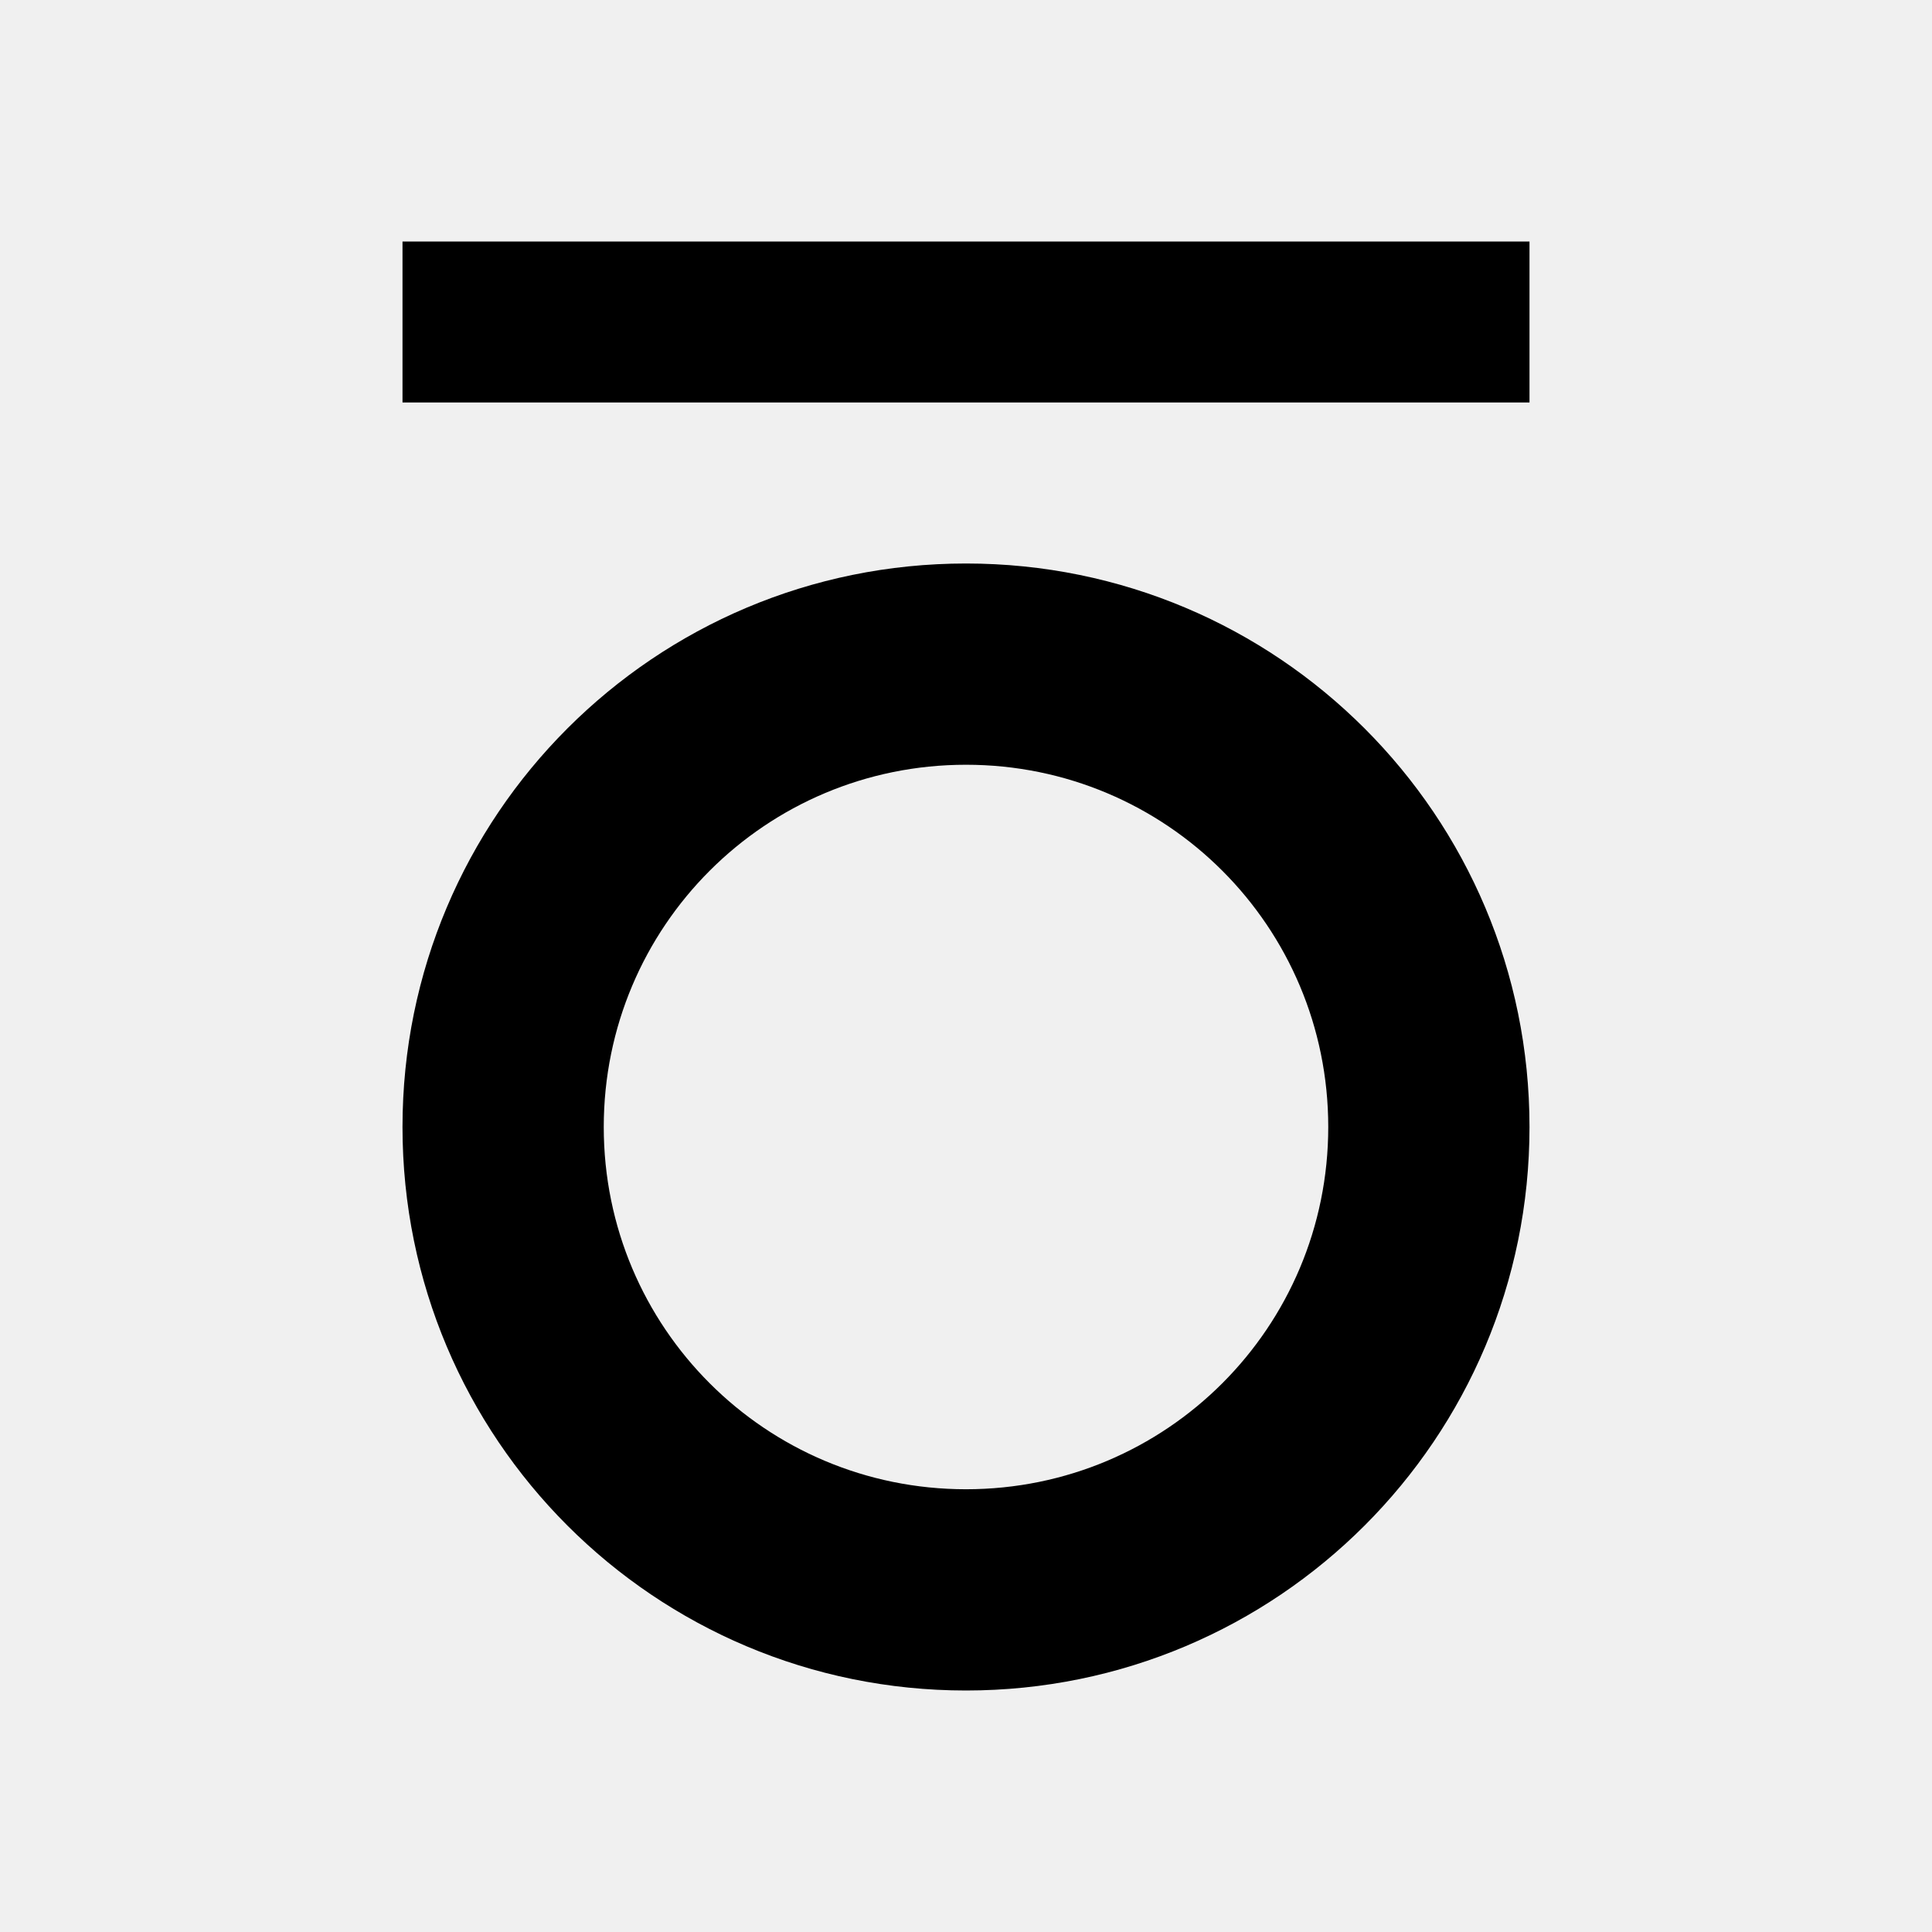
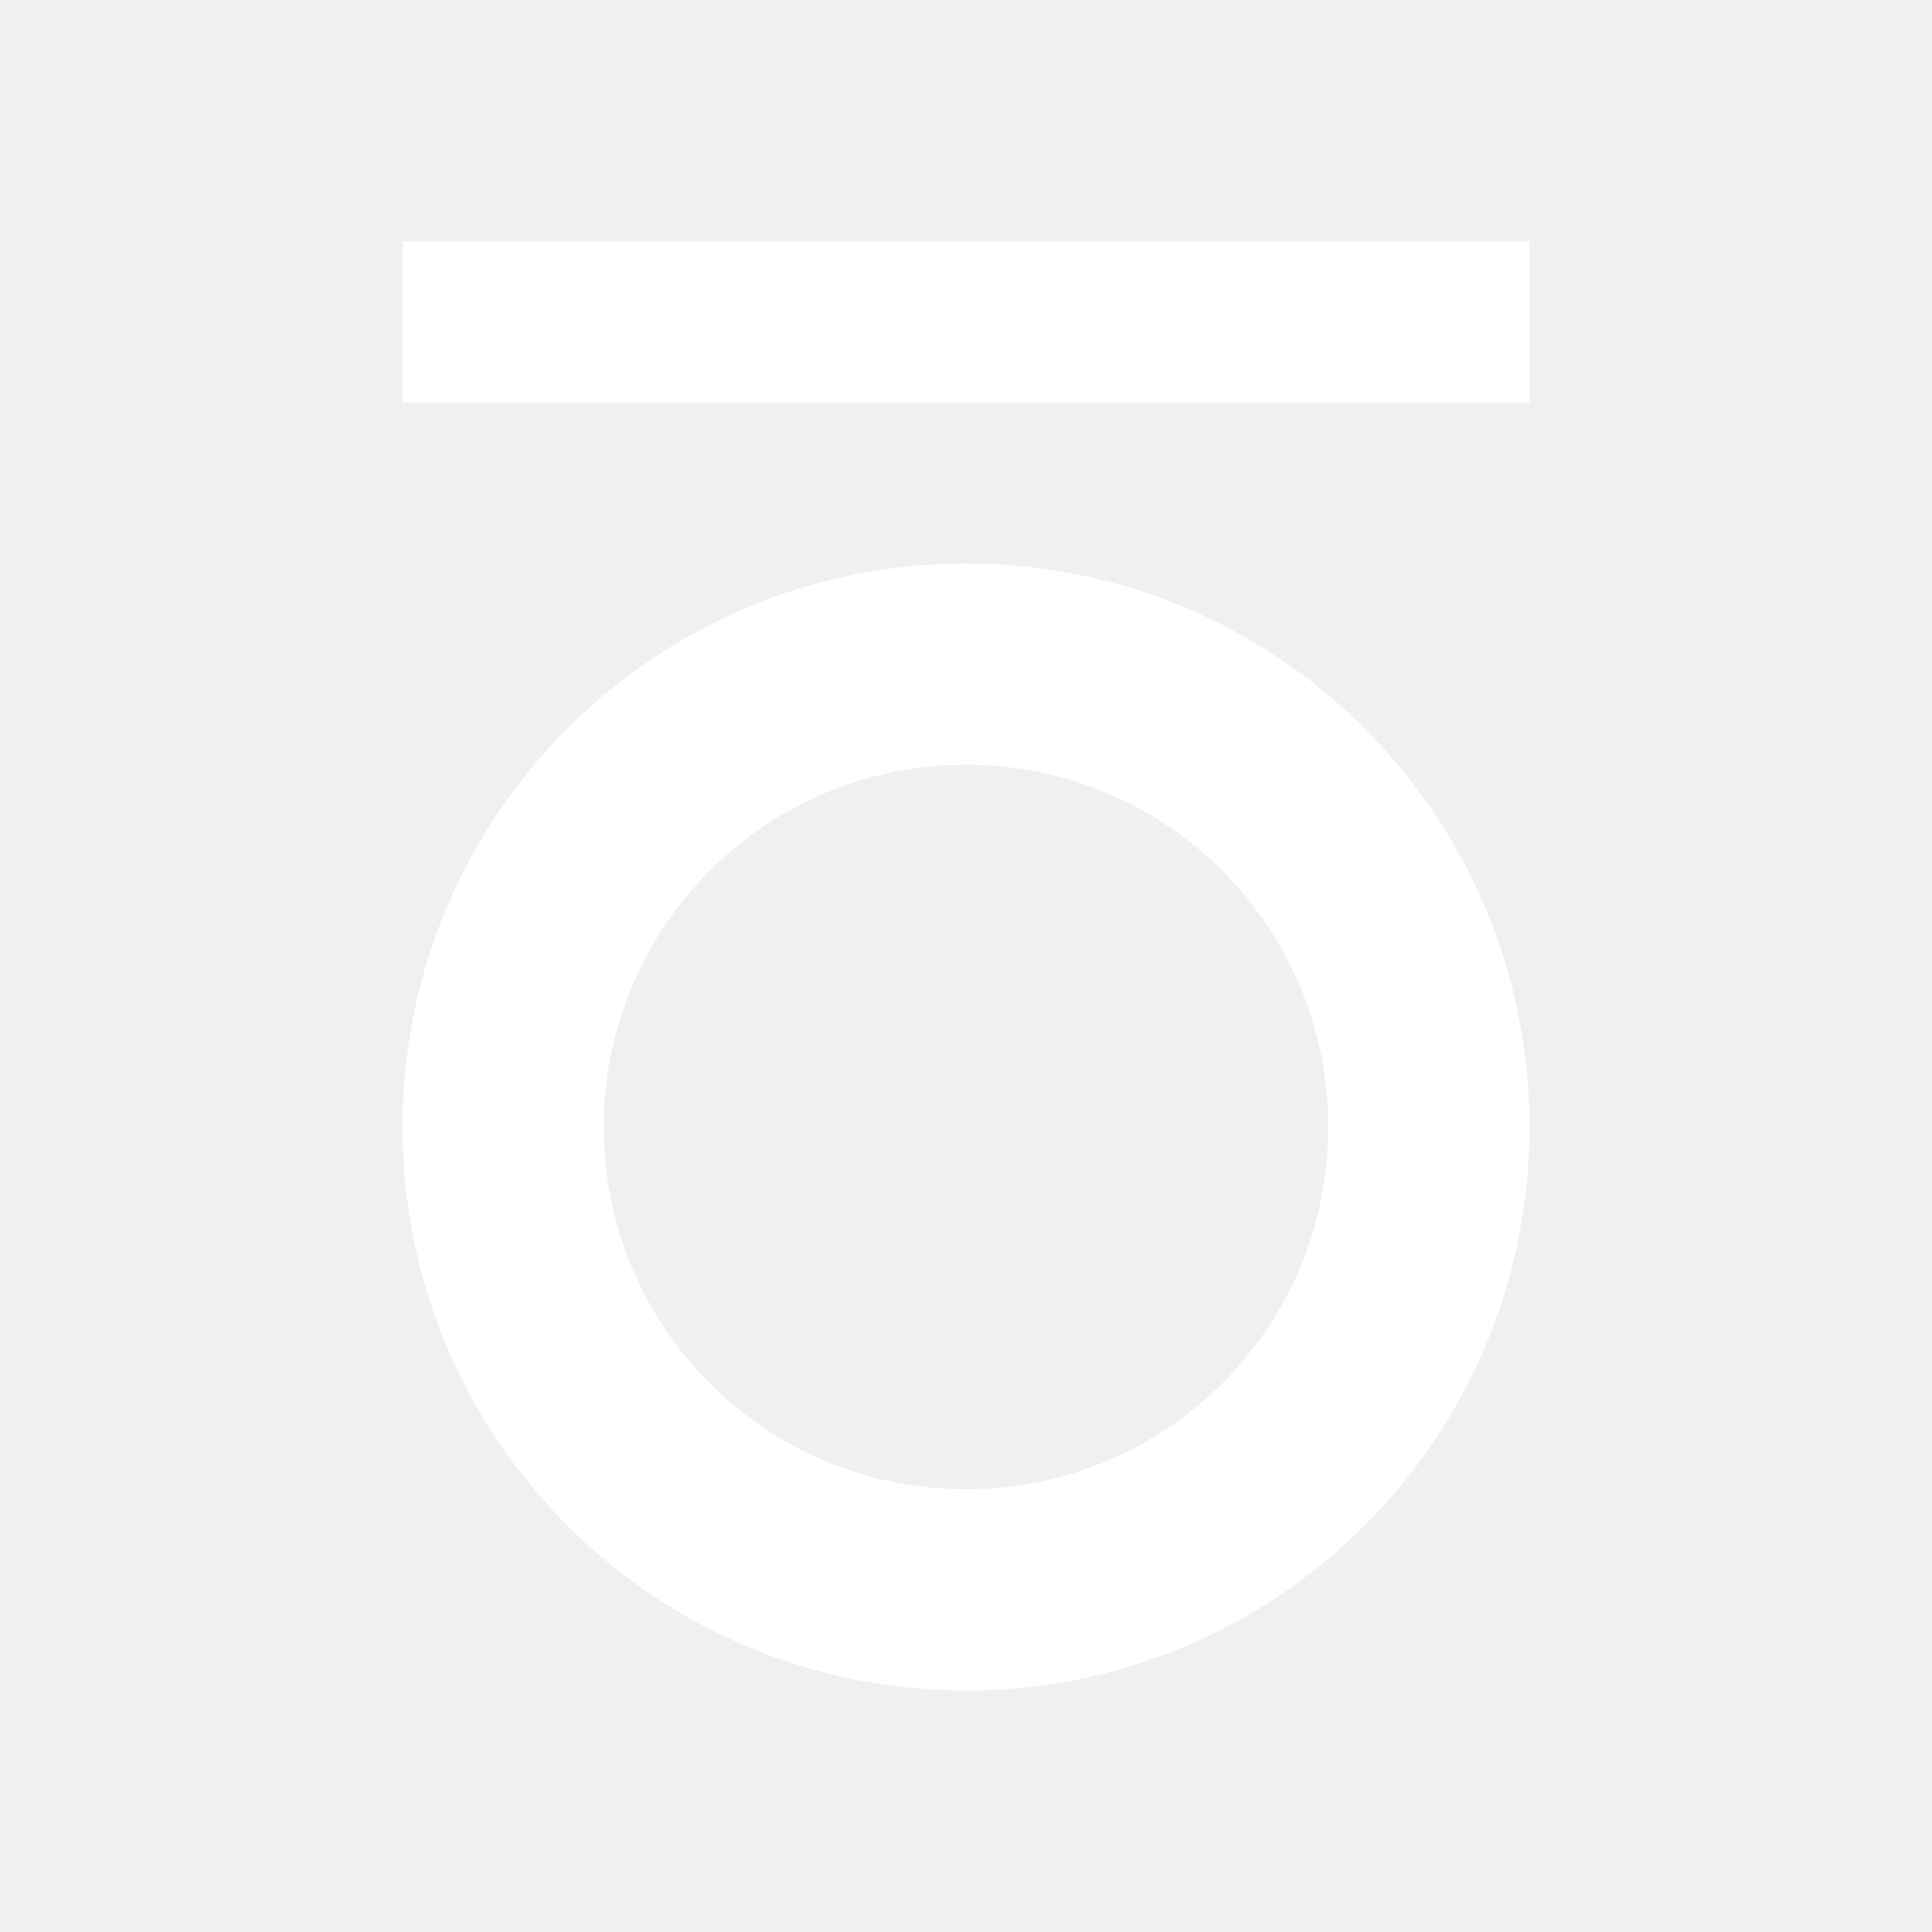
- <svg xmlns="http://www.w3.org/2000/svg" enable-background="new 0 0 24 24" height="24px" viewBox="0 0 24 24" width="24px" fill="#000000">
+ <svg xmlns="http://www.w3.org/2000/svg" enable-background="new 0 0 24 24" height="24px" viewBox="0 0 24 24" width="24px" fill="#ffffff">
  <g>
    <rect fill="none" height="24" width="24" />
  </g>
  <g>
    <path d="M19,3v2H5V3H19z M12,7c-3.87,0-7,3.13-7,7c0,3.87,3.13,7,7,7s7-3.13,7-7C19,10.13,15.87,7,12,7z M12,18.5 c-2.49,0-4.5-2.01-4.5-4.5S9.51,9.5,12,9.5s4.5,2.01,4.5,4.5S14.49,18.5,12,18.5z" />
  </g>
</svg>
